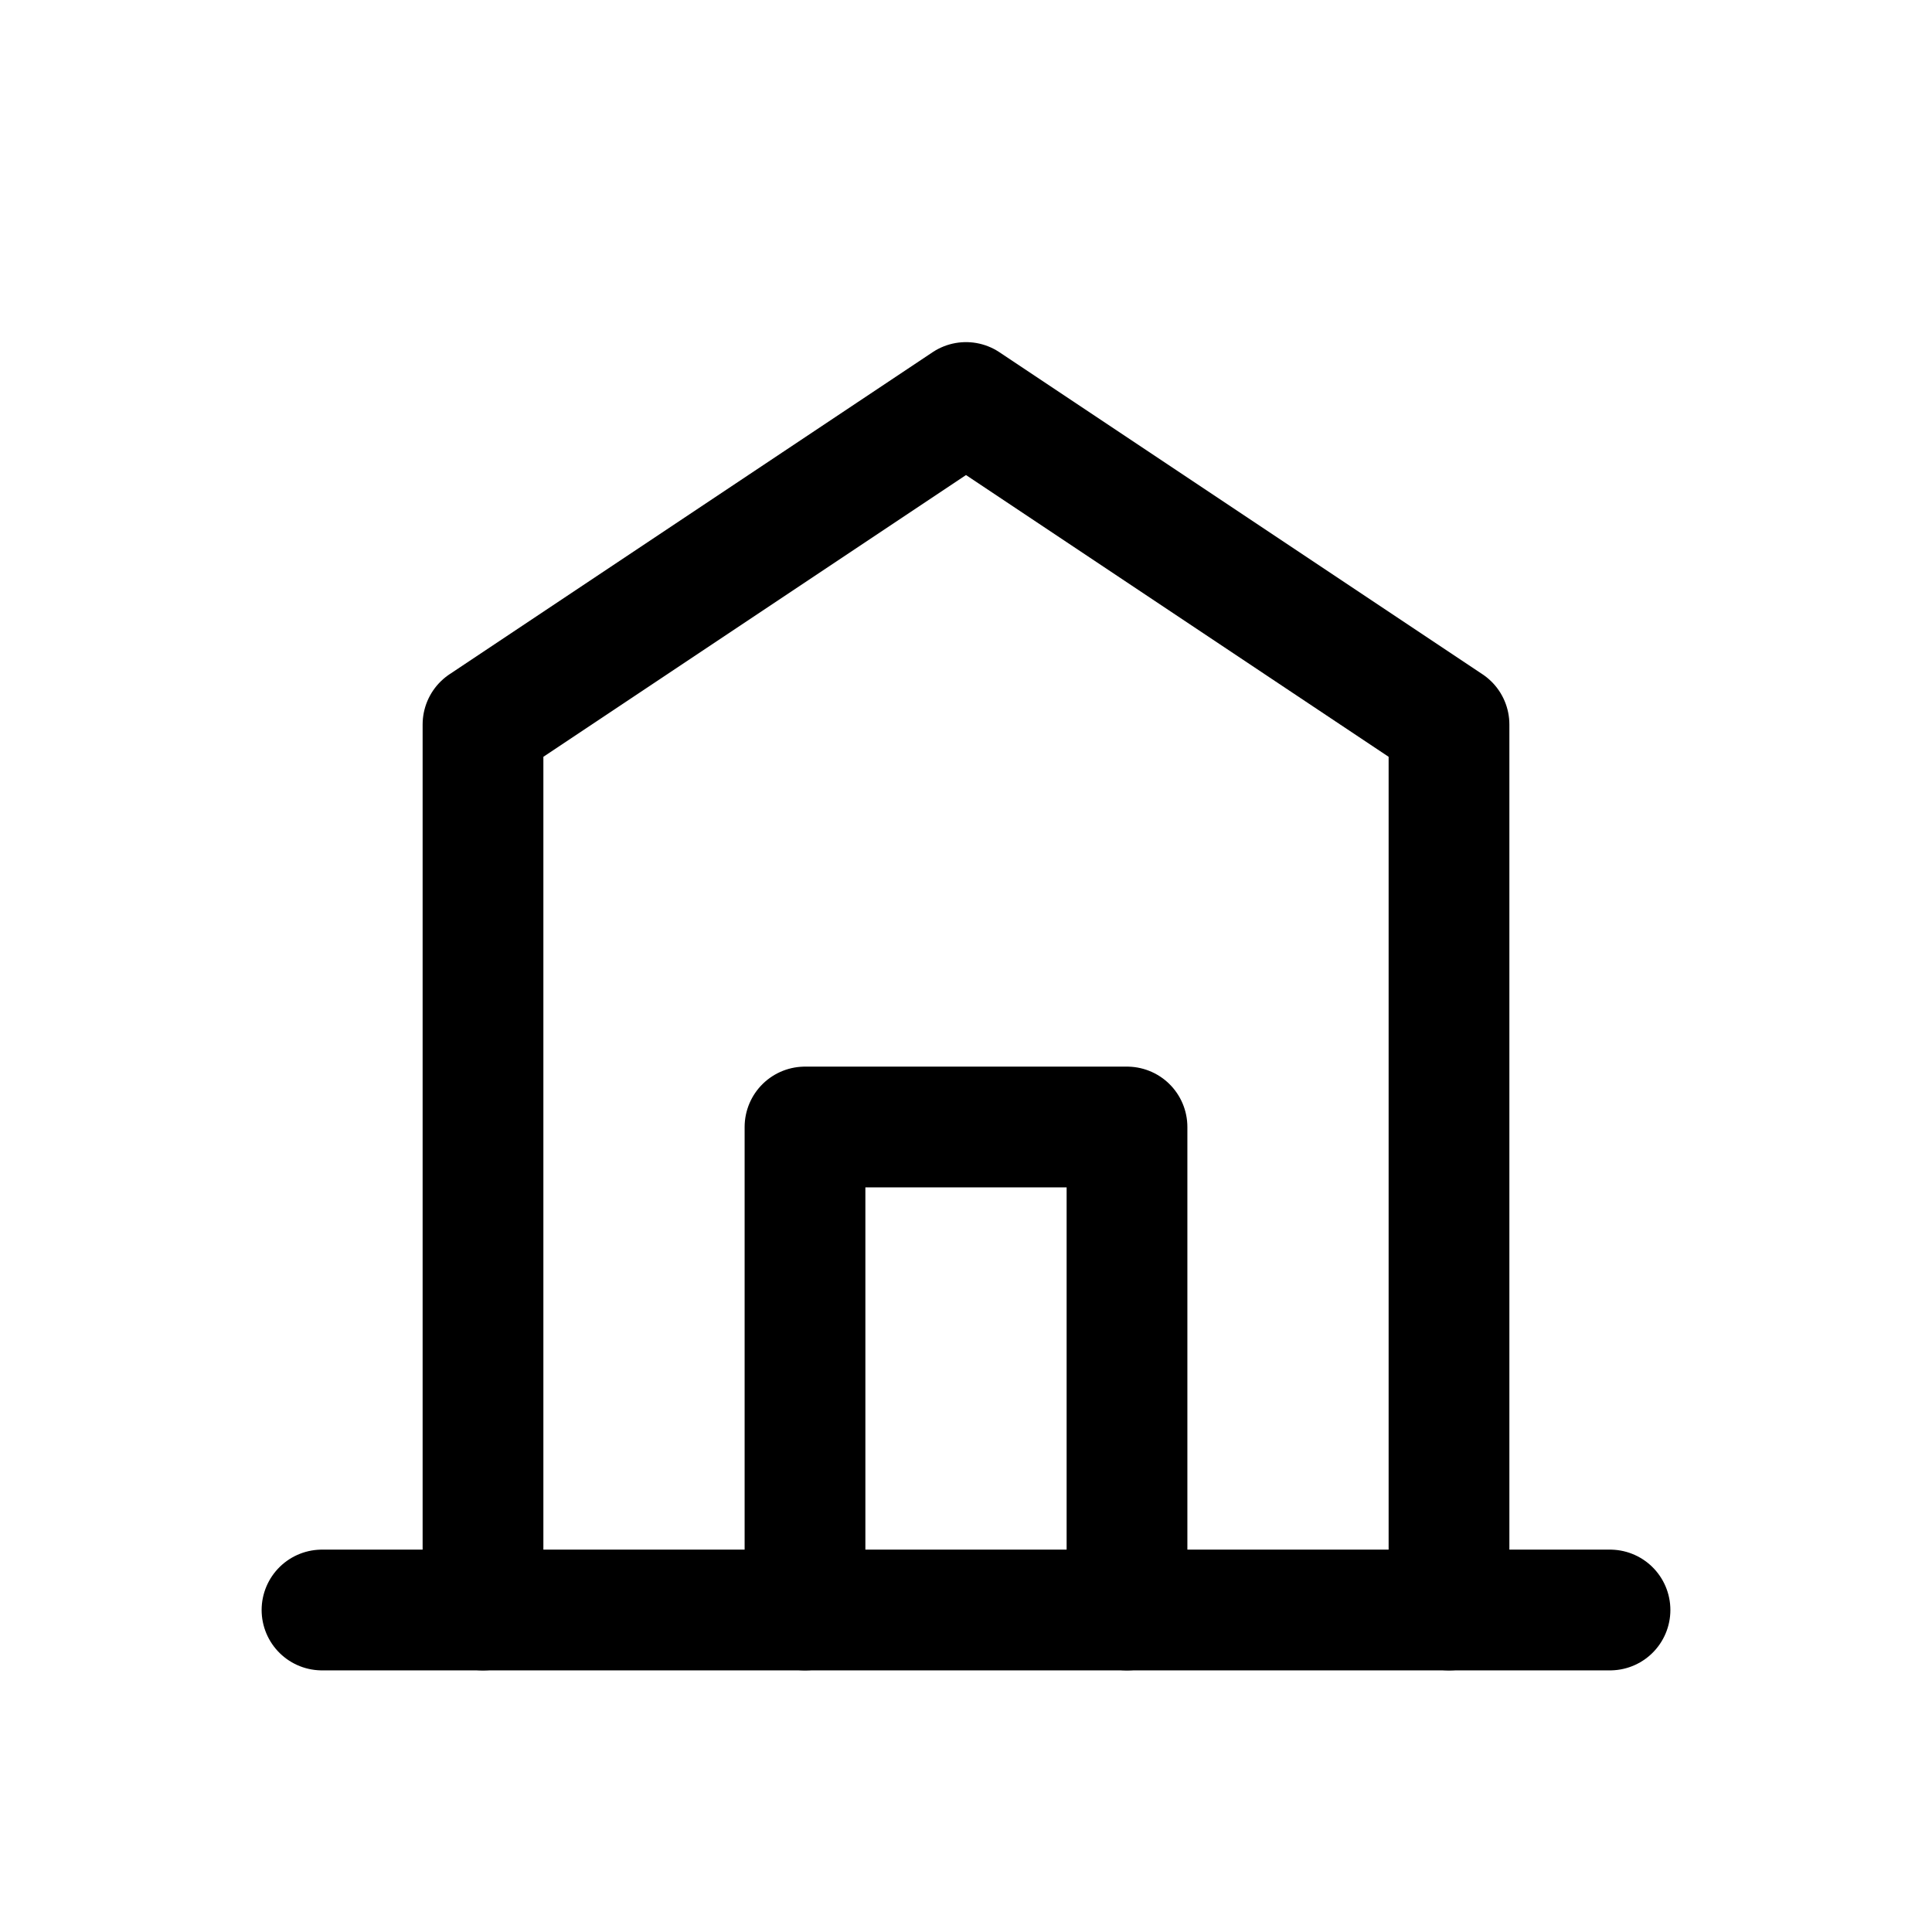
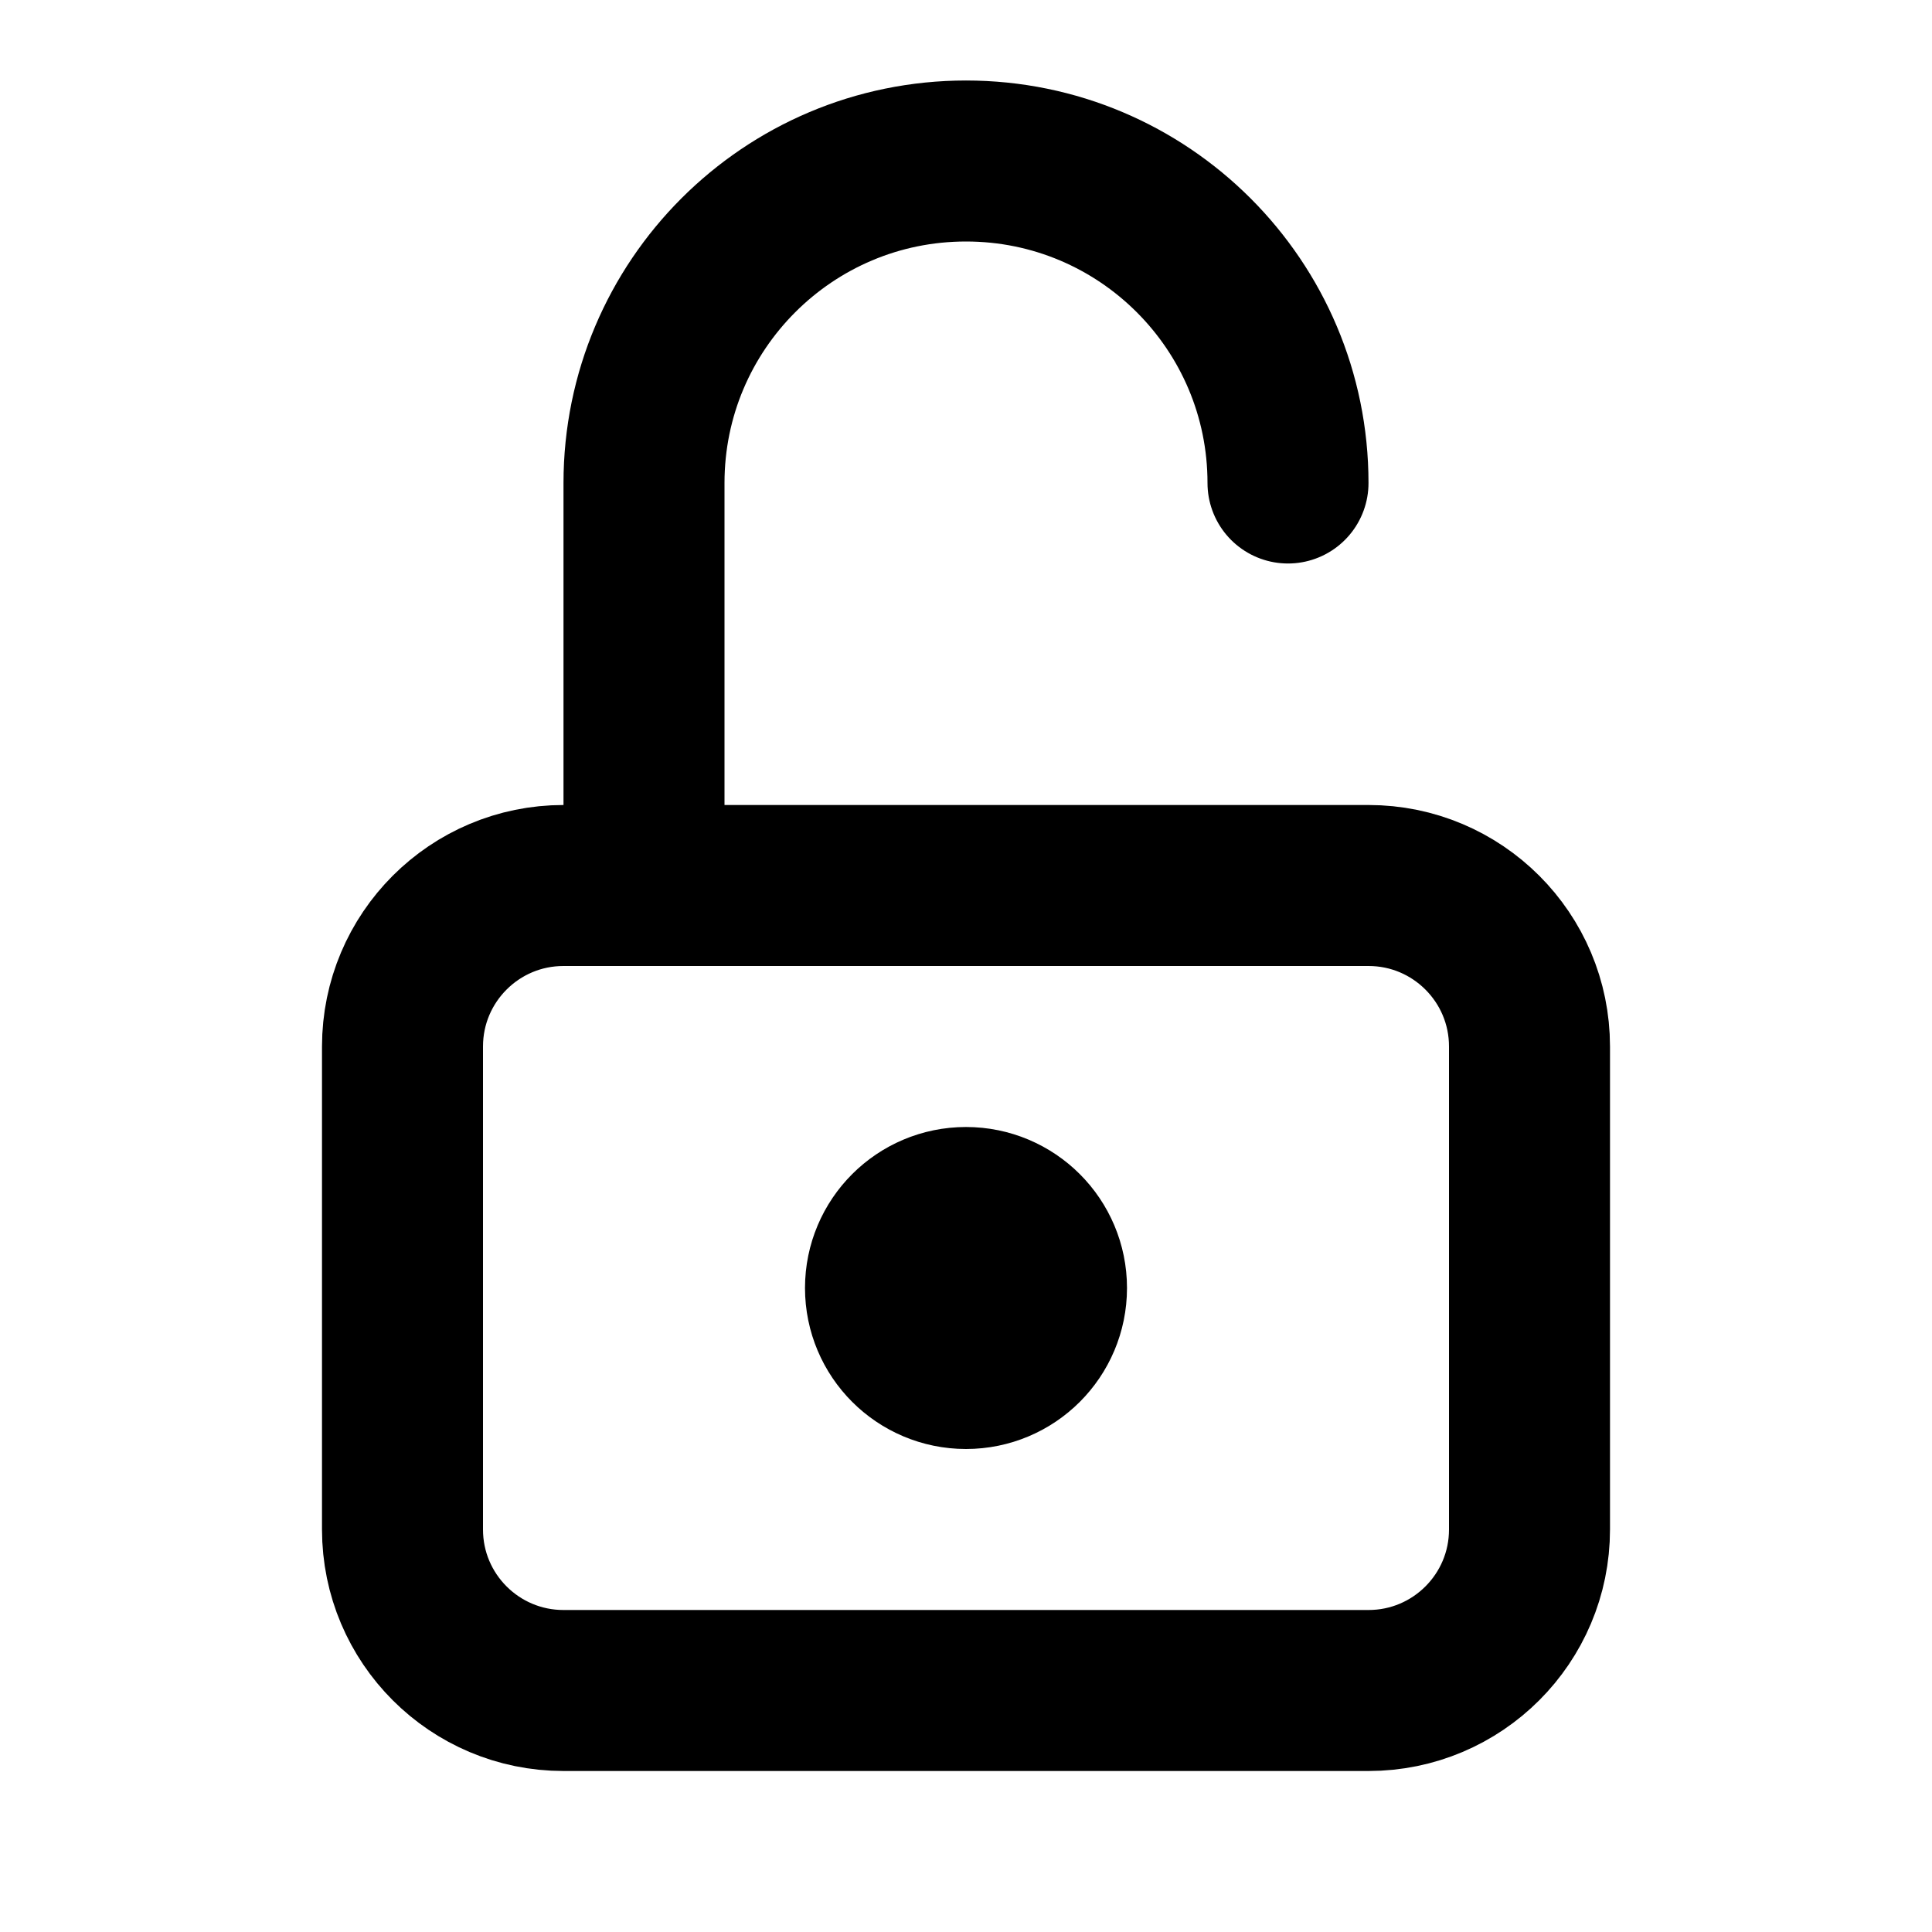
- <svg xmlns="http://www.w3.org/2000/svg" viewBox="0 0 24 24" width="24" height="24" fill="none" stroke="currentColor" stroke-width="1.5" stroke-linecap="round" stroke-linejoin="round" role="img" aria-label="Erişim açık">
-   <path d="M4 20h16" />
-   <path d="M6 20V9l6-4 6 4v11" />
-   <path d="M10 20v-6h4v6" />
+ <svg xmlns="http://www.w3.org/2000/svg" width="24" height="24" viewBox="0 0 24 24" fill="none" stroke="currentColor" stroke-width="2" stroke-linecap="round" stroke-linejoin="round">
+   <path d="M5 13a2 2 0 0 1 2 -2h10a2 2 0 0 1 2 2v6a2 2 0 0 1 -2 2h-10a2 2 0 0 1 -2 -2l0 -6" />
+   <path d="M11 16a1 1 0 1 0 2 0a1 1 0 1 0 -2 0" />
+   <path d="M8 11v-5a4 4 0 0 1 8 0" />
</svg>
